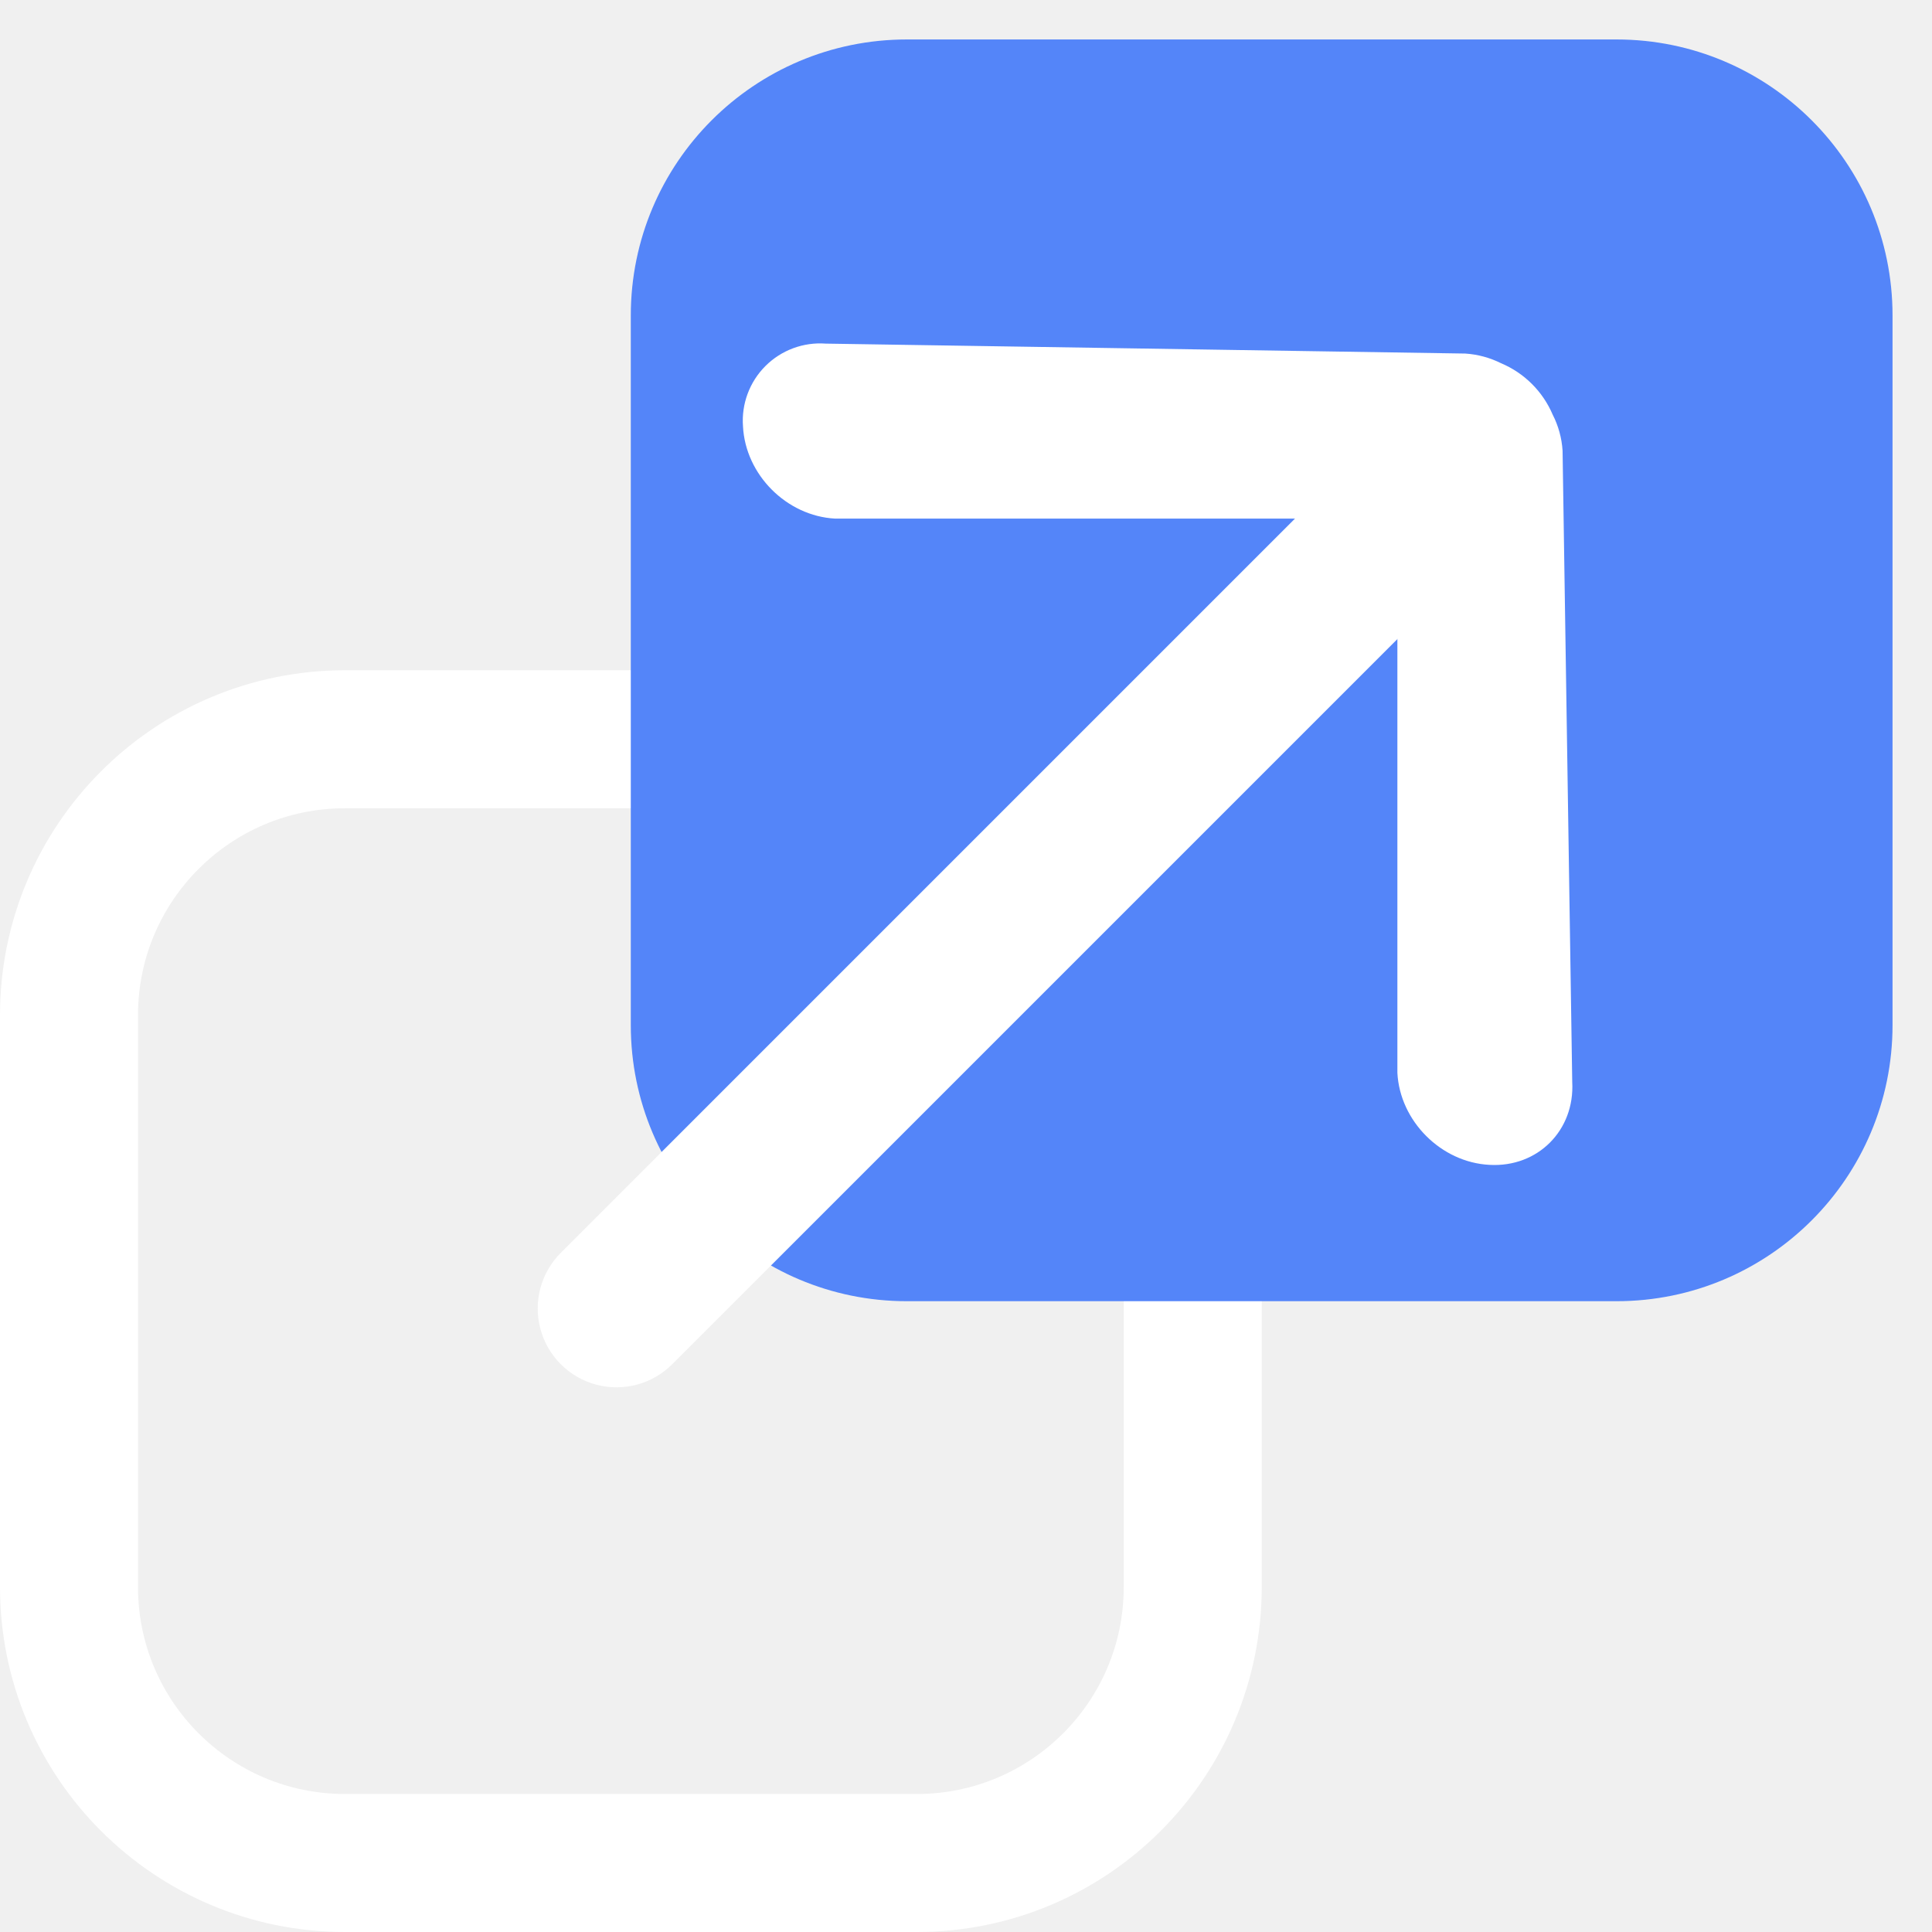
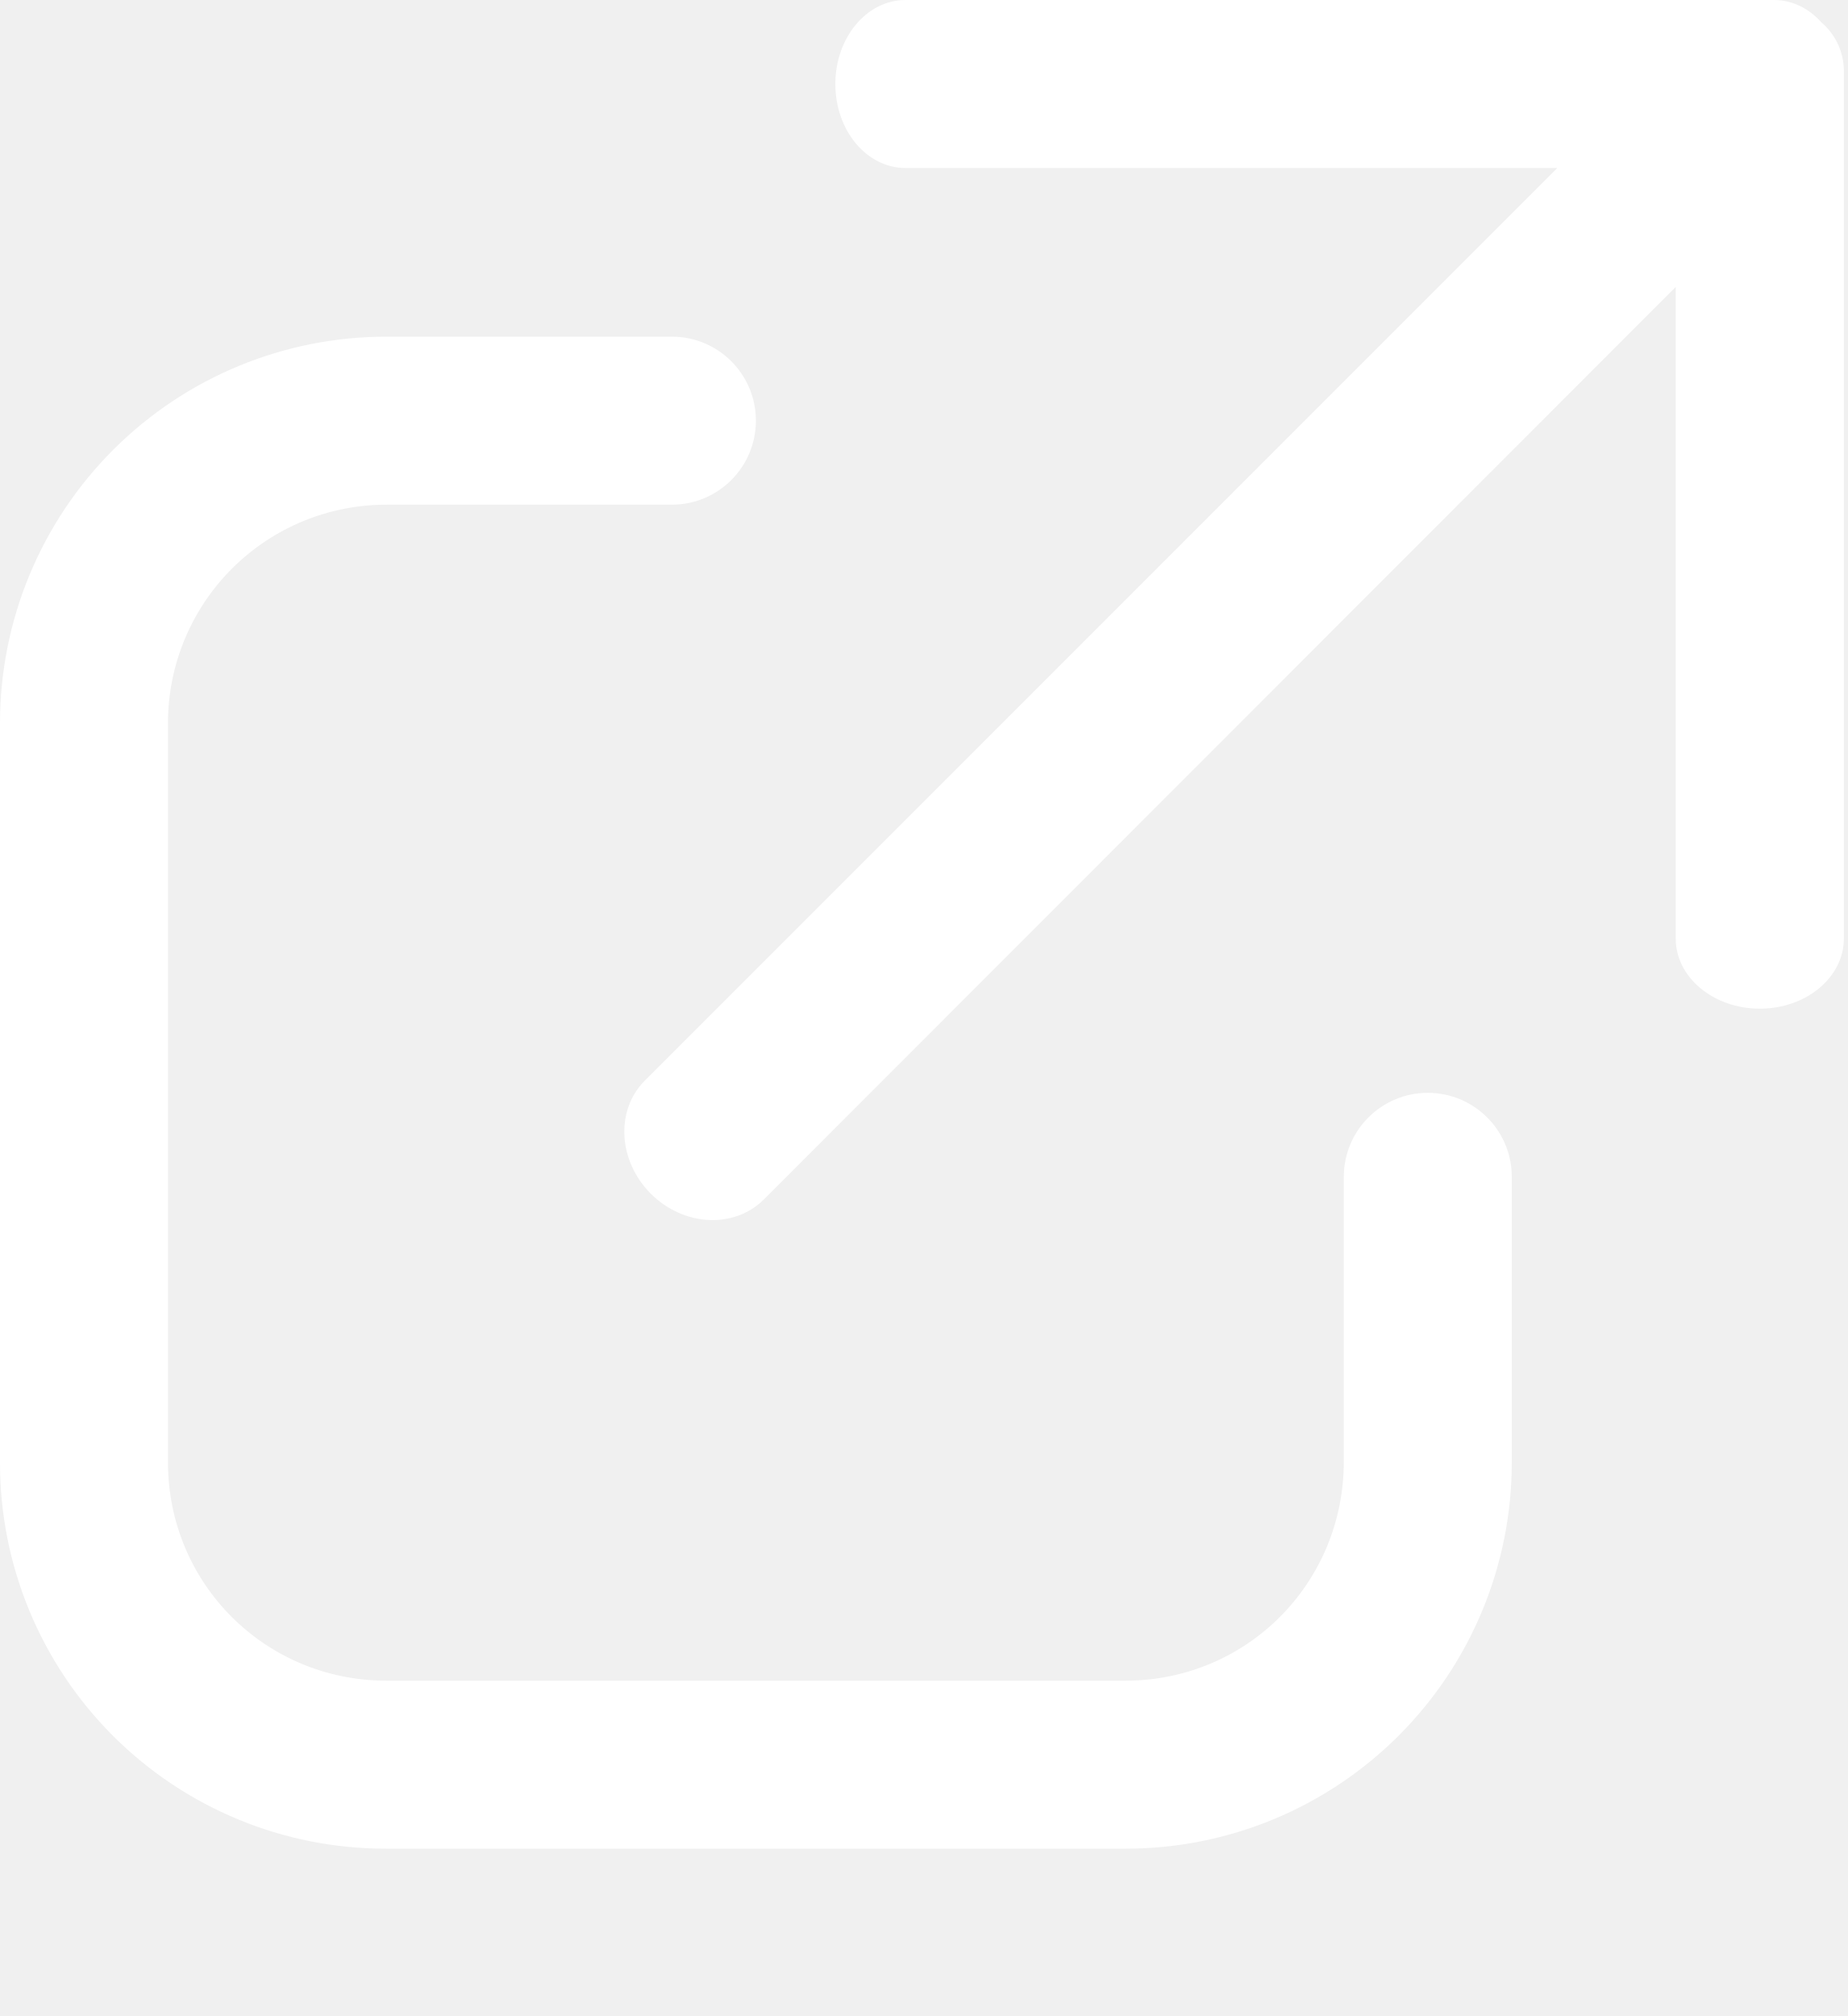
- <svg xmlns="http://www.w3.org/2000/svg" width="14" height="14" viewBox="0 0 14 14">
-   <g fill="none" fill-rule="evenodd" transform="translate(0 -1)">
-     <rect width="8.143" height="8.143" x=".5" y="6.357" stroke="#FFF" rx="2" />
-     <rect width="9.143" height="9.143" x="4.571" y="1.286" fill="#5485F9" rx="2" />
-     <g fill="#FFF">
-       <path d="M10.618 3.562L5.984 3.49a.56.56 0 0 0-.6.6c.018.35.316.649.667.668h4.075v4.016c.018.35.317.649.667.667.35.02.619-.25.6-.6l-.07-4.575a.665.665 0 0 0-.072-.262.703.703 0 0 0-.374-.372.68.68 0 0 0-.259-.07z" />
-       <path fill-rule="nonzero" d="M9.566 4.576l-5.5 5.5a.571.571 0 1 0 .808.807l5.5-5.5a.571.571 0 1 0-.808-.807z" />
-     </g>
-   </g>
+ <svg xmlns="http://www.w3.org/2000/svg" width="11" height="12" viewBox="0 0 11 12">
+   <path fill="#FFF" fill-rule="nonzero" d="M9.27 1H5.39c-.23 0-.417-.223-.417-.5 0-.276.187-.5.417-.5h5.17c.11 0 .209.05.283.133a.381.381 0 0 1 .134.284v5.17c0 .23-.224.417-.5.417-.277 0-.501-.187-.501-.417V1.708L4.547 7.14c-.177.176-.478.16-.673-.035-.195-.196-.211-.497-.035-.673l5.43-5.43zM8 7.005a.5.5 0 0 1 1 0V8.7a2.298 2.298 0 0 1-2.3 2.304H2.3a2.295 2.295 0 0 1-2.3-2.3v-4.4a2.3 2.3 0 0 1 2.304-2.3H4a.5.5 0 0 1 0 1H2.304A1.3 1.3 0 0 0 1 4.304v4.4c0 .723.58 1.3 1.3 1.3h4.4c.722 0 1.3-.58 1.3-1.304V7.004z" />
</svg>
